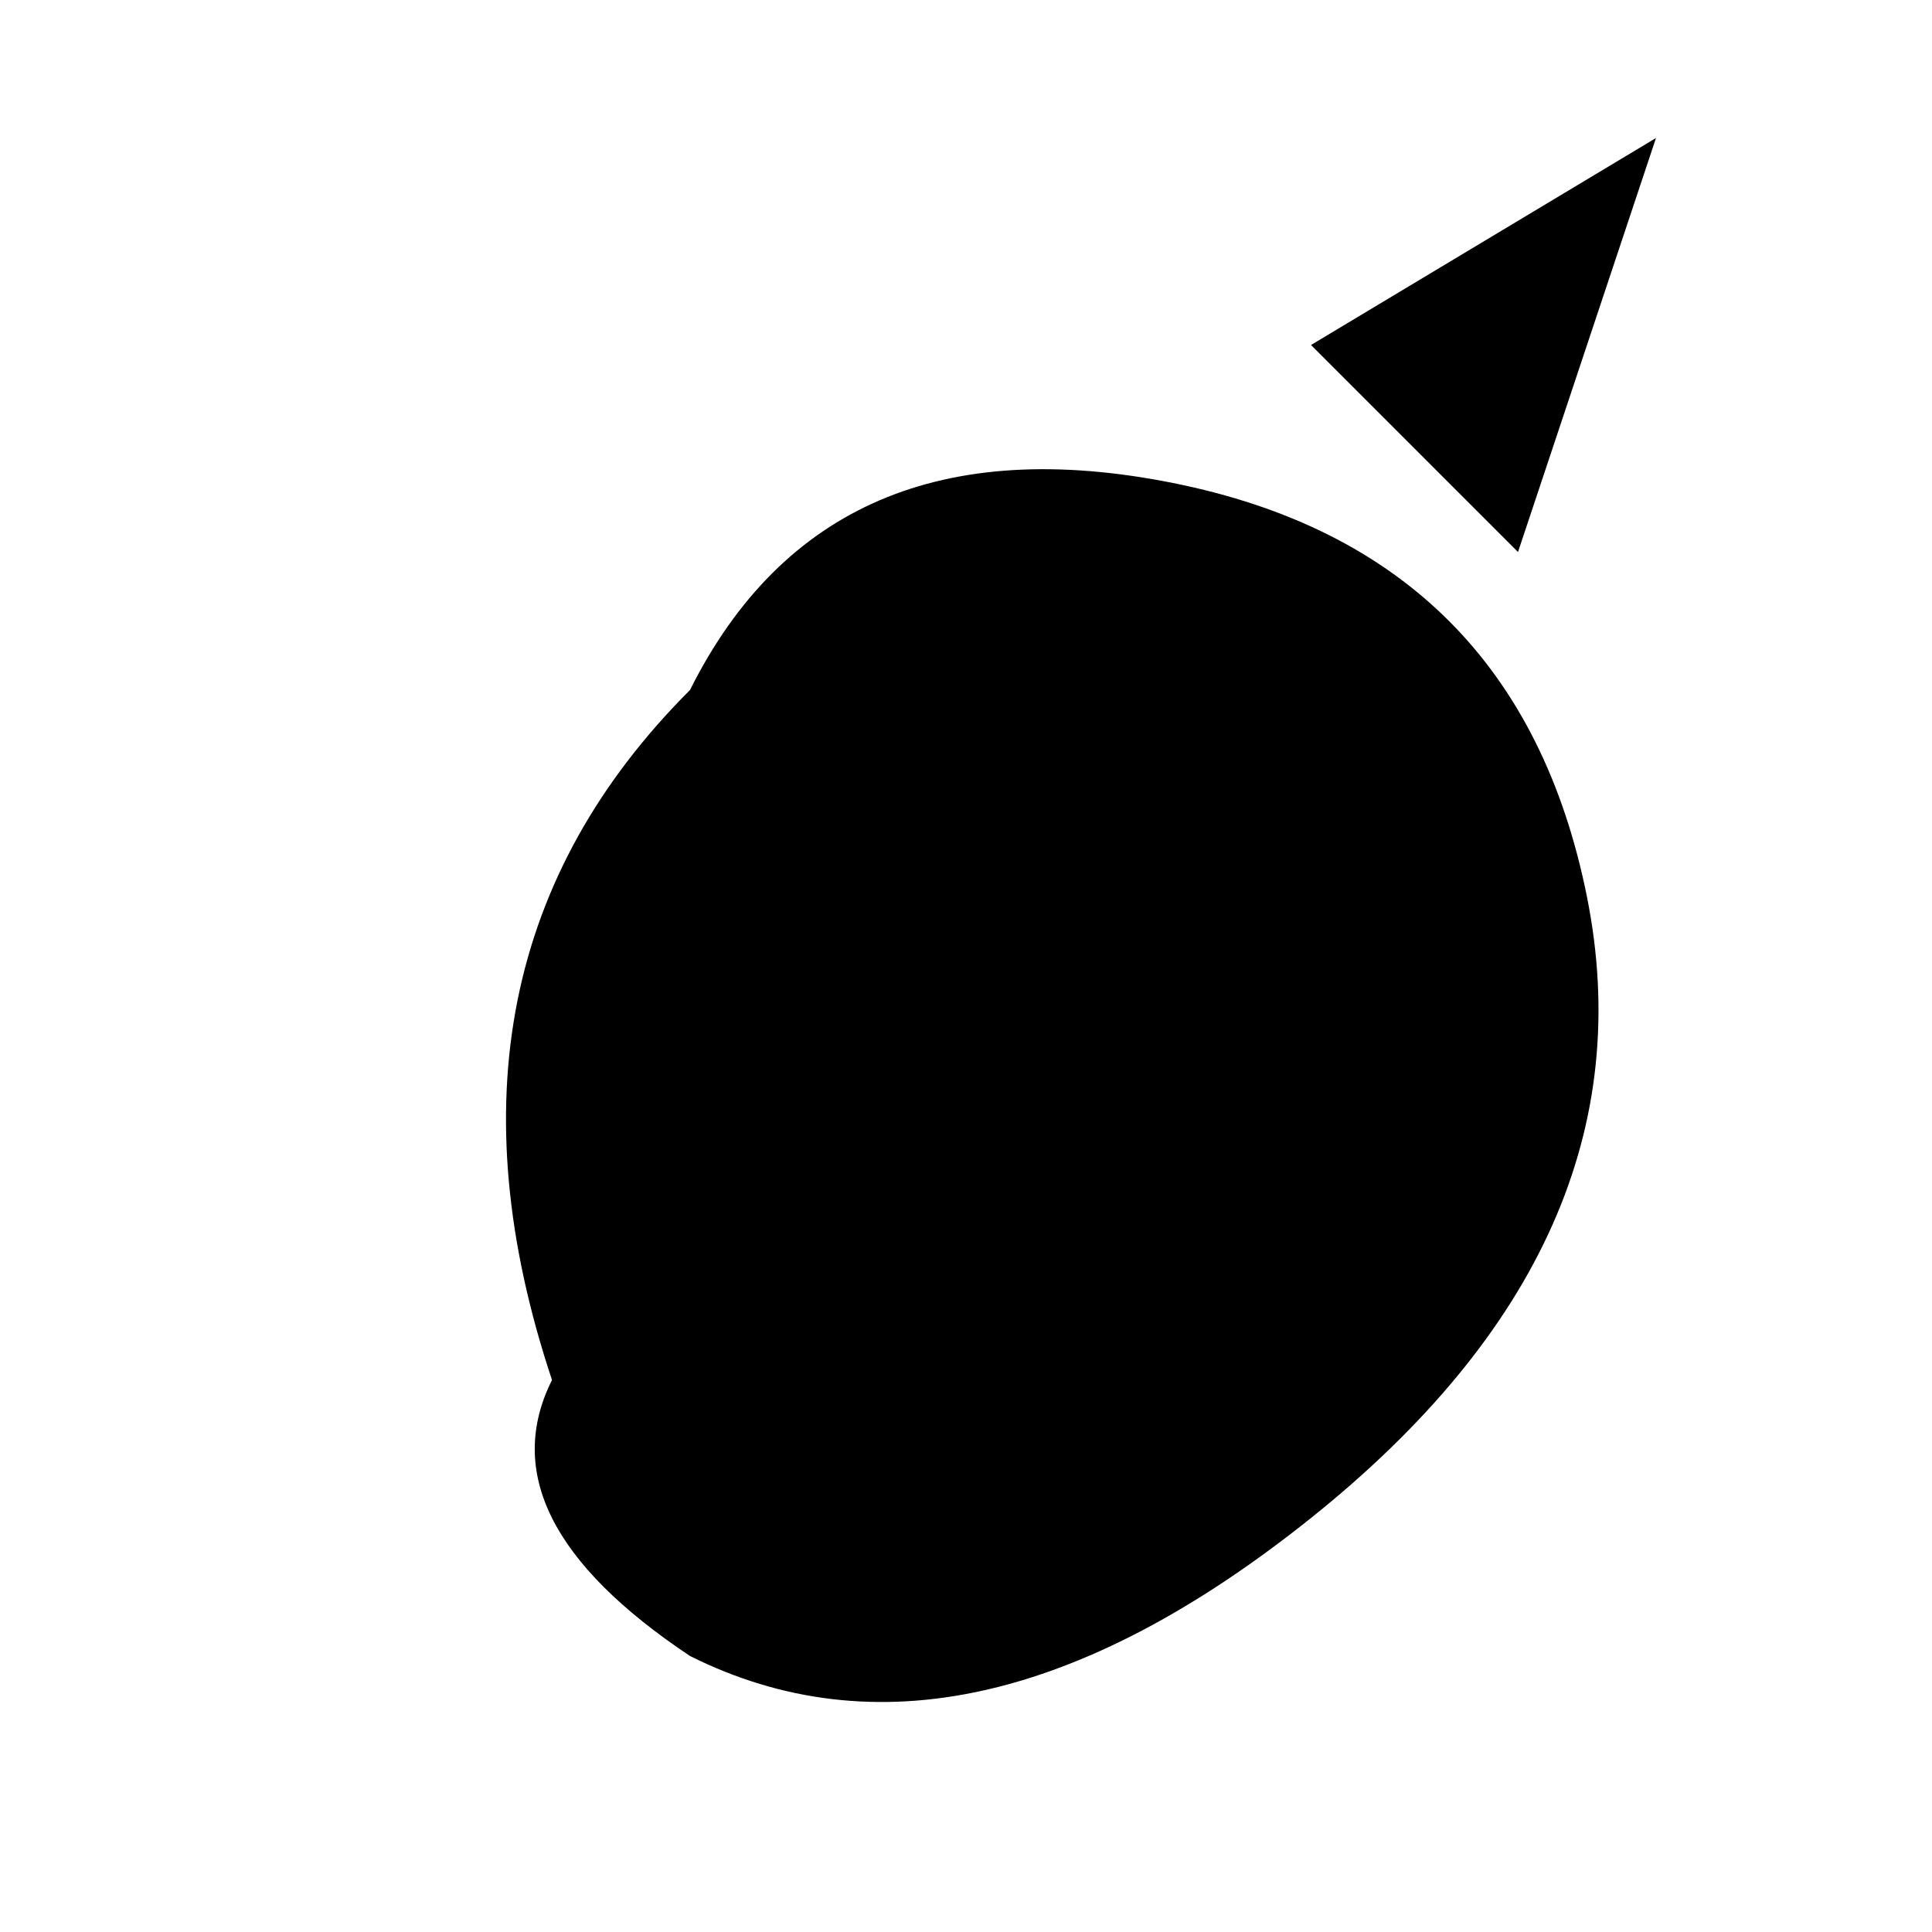
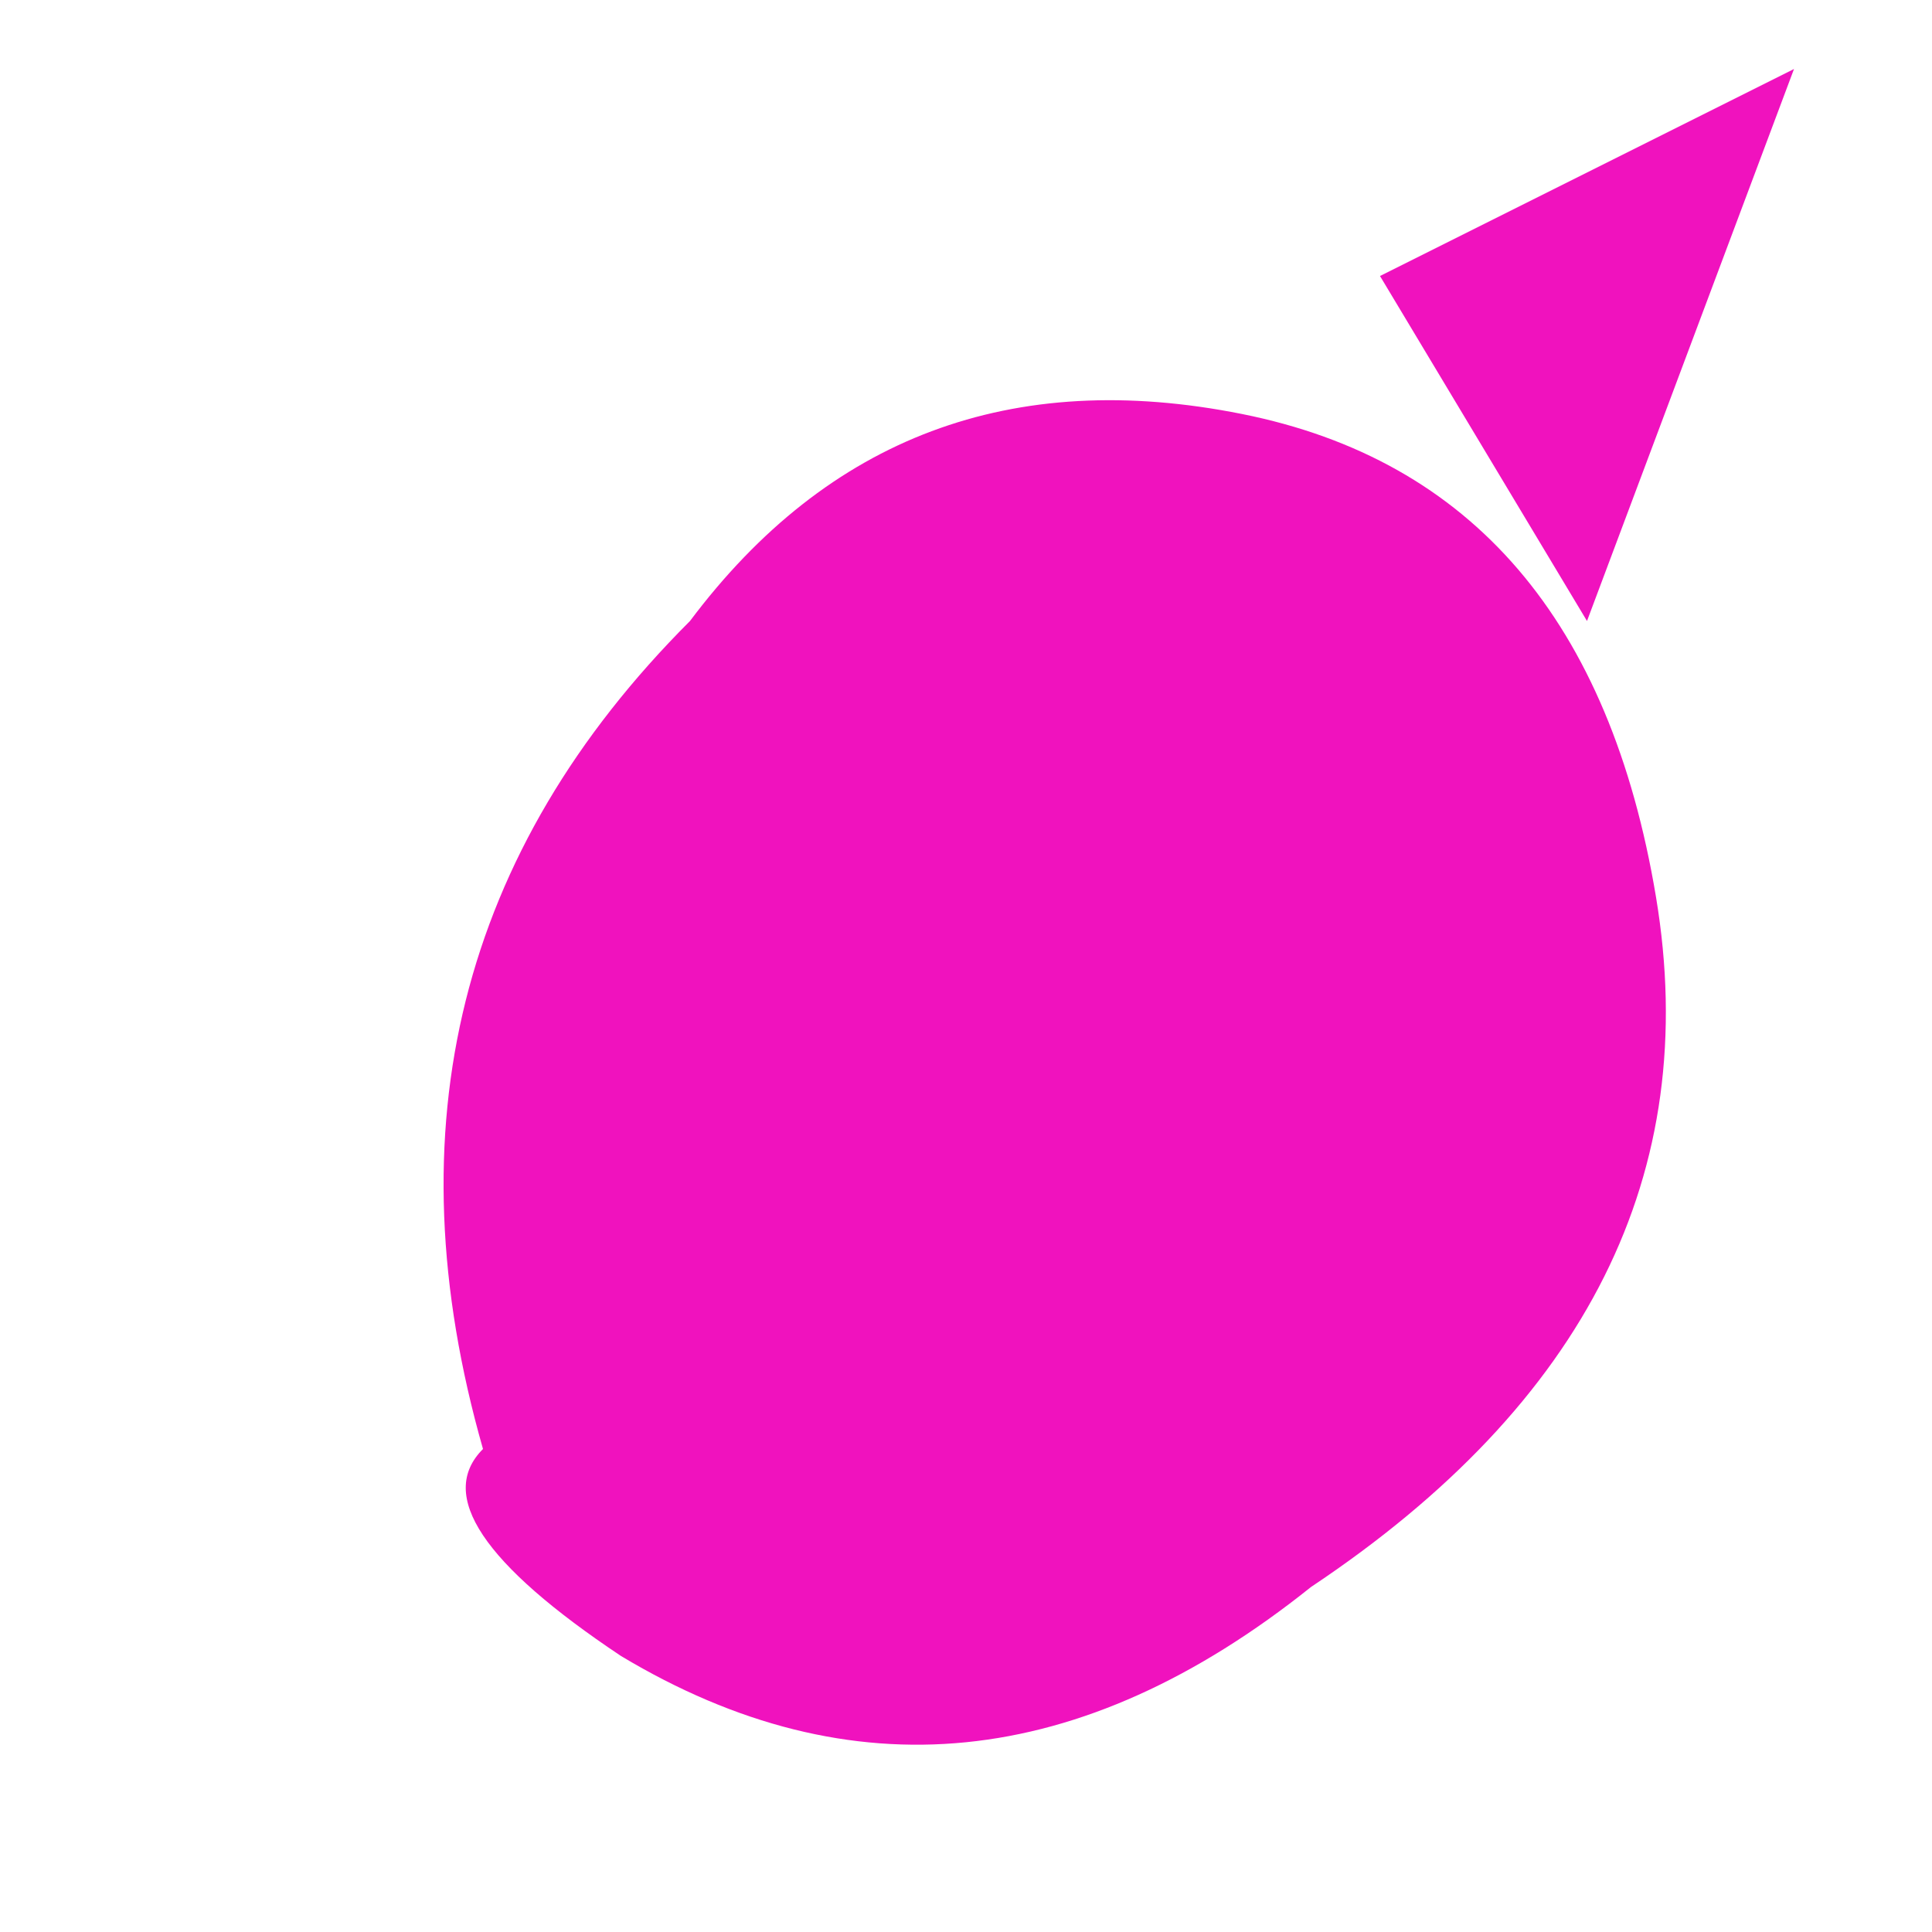
<svg xmlns="http://www.w3.org/2000/svg" viewBox="0 0 140 140">
-   <path fill="#000" d="     M95 25 L120 10 L110 40 L95 25 Z     M40 100       Q30 70 50 50       Q60 30 85 35       Q110 40 115 65       Q120 90 95 110       Q70 130 50 120       Q35 110 40 100 Z   " />
+   <path fill="#F012BE" d="     M100 20 L130 5 L115 45 L100 20 Z     M35 105       Q25 70 50 45       Q65 25 90 30       Q115 35 120 65       Q125 95 95 115       Q70 135 45 120       Q30 110 35 105 Z   " />
</svg>
